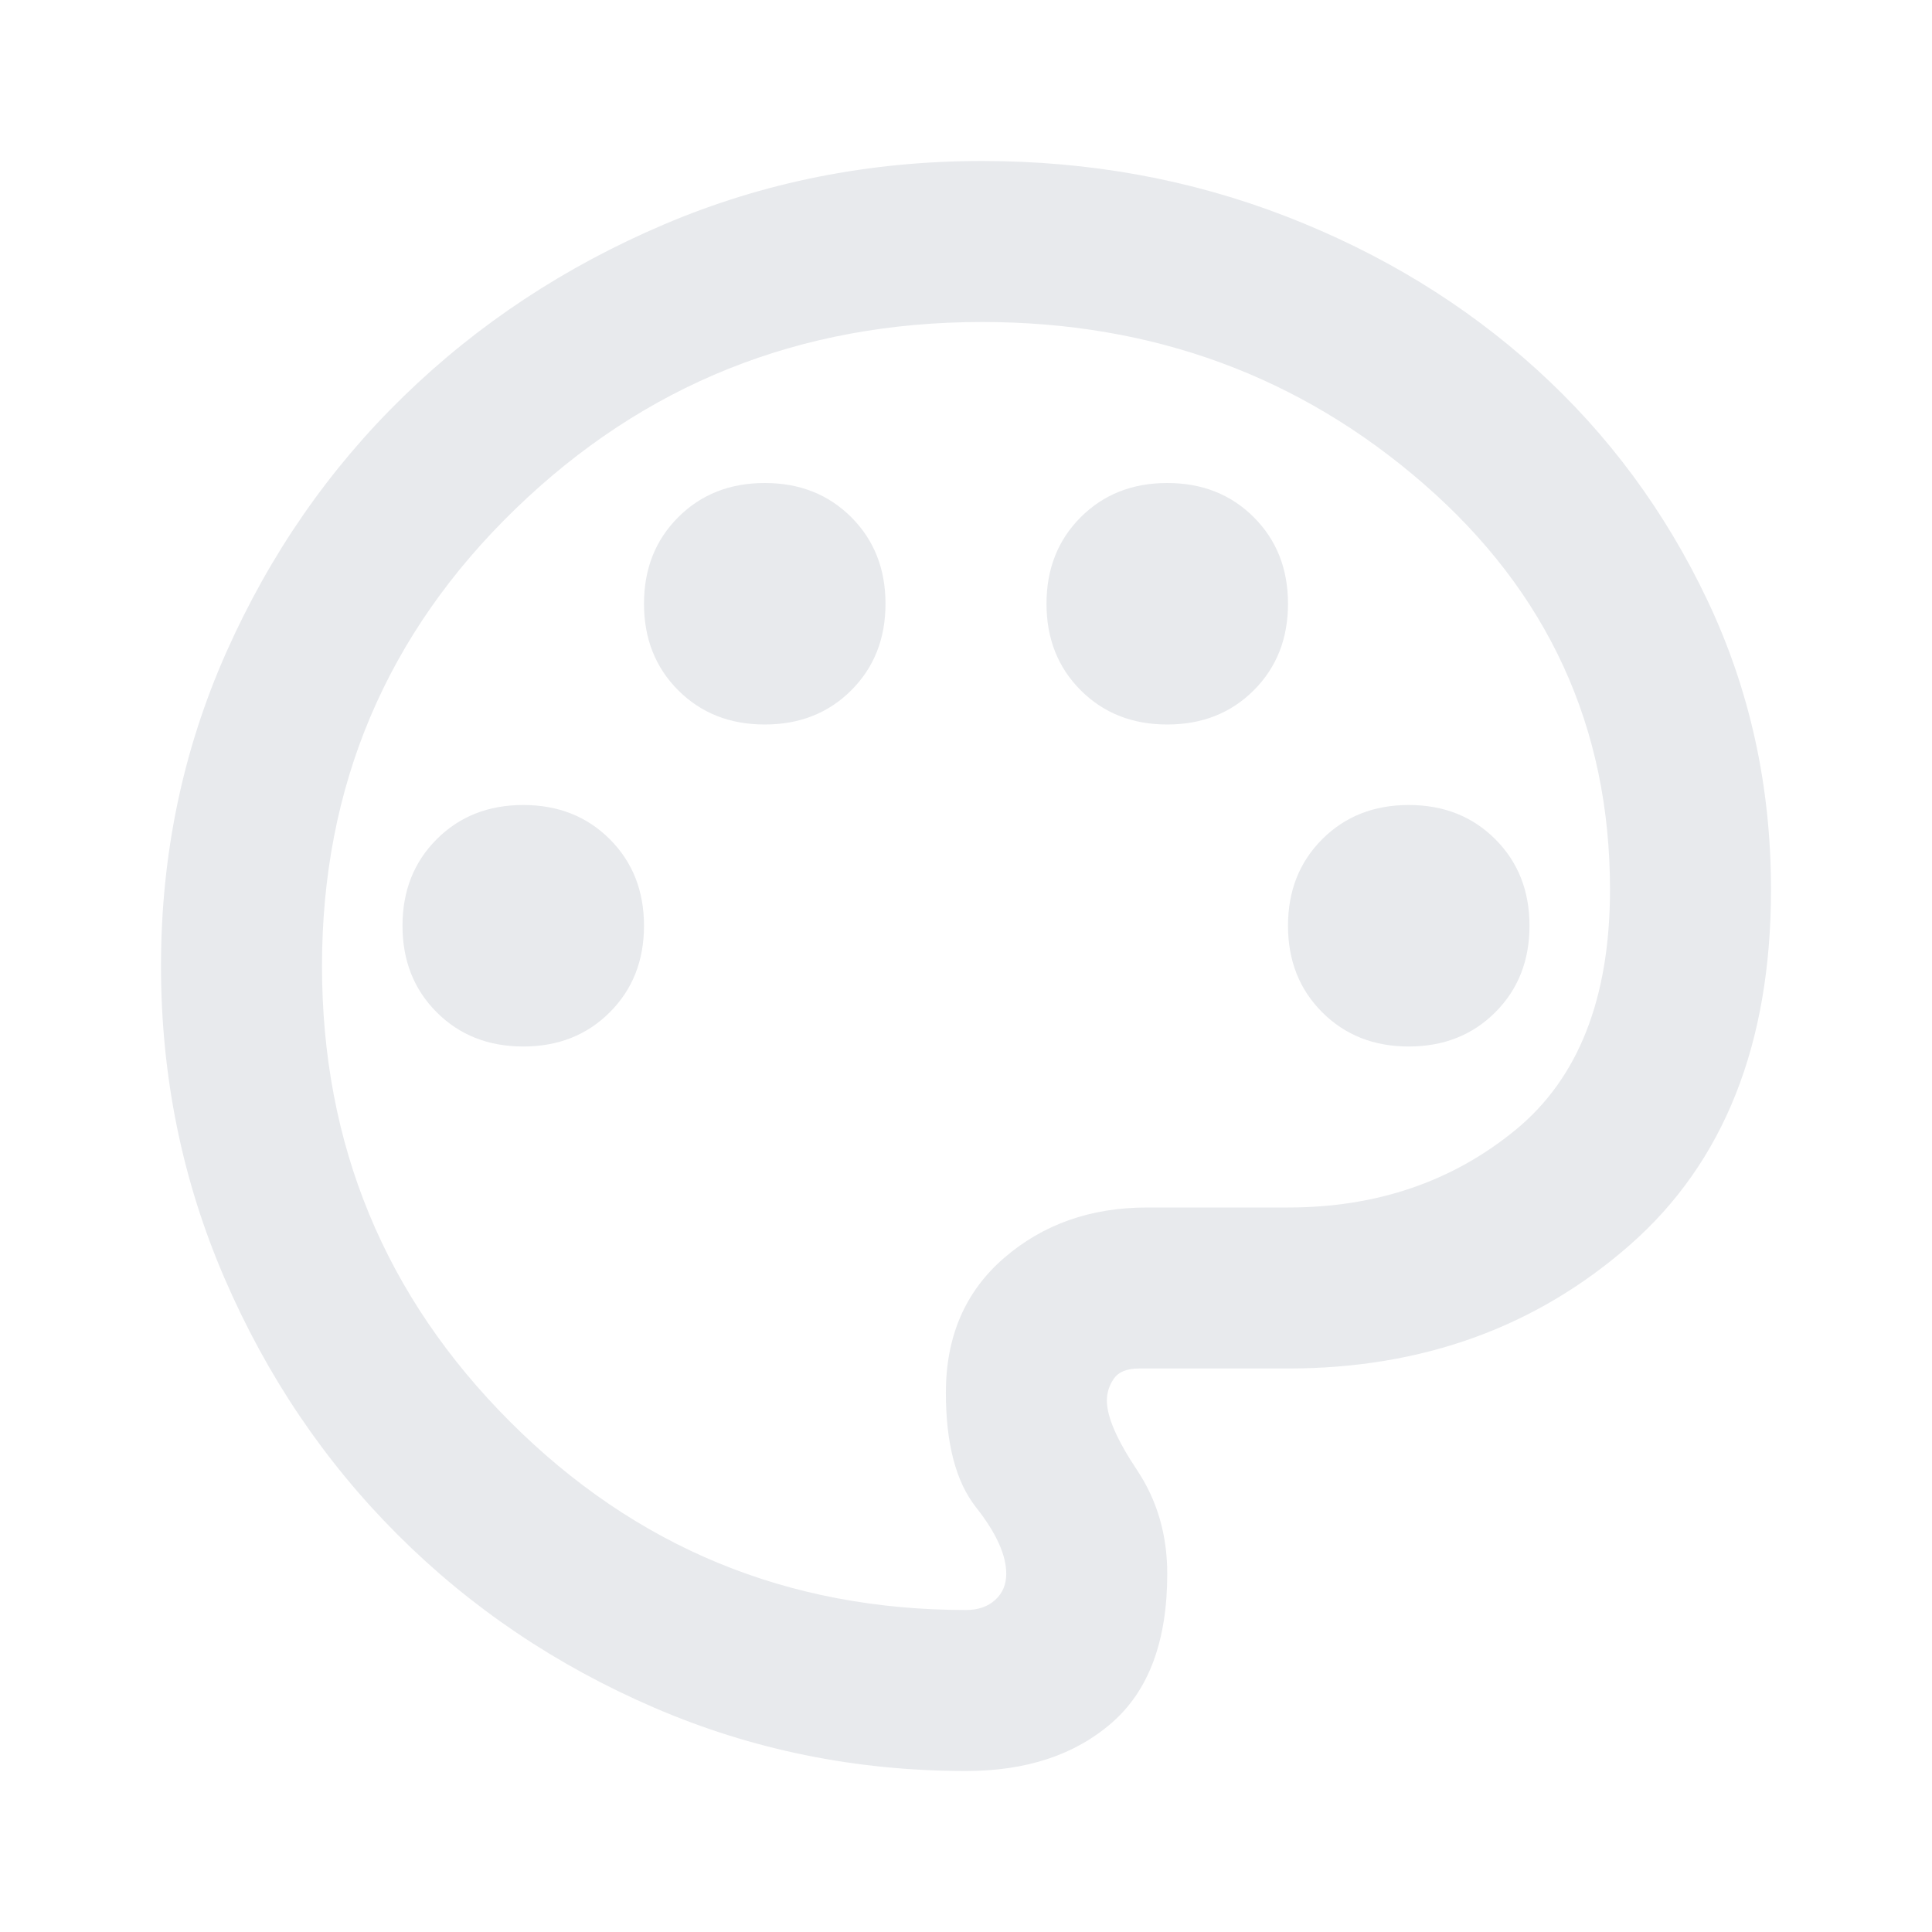
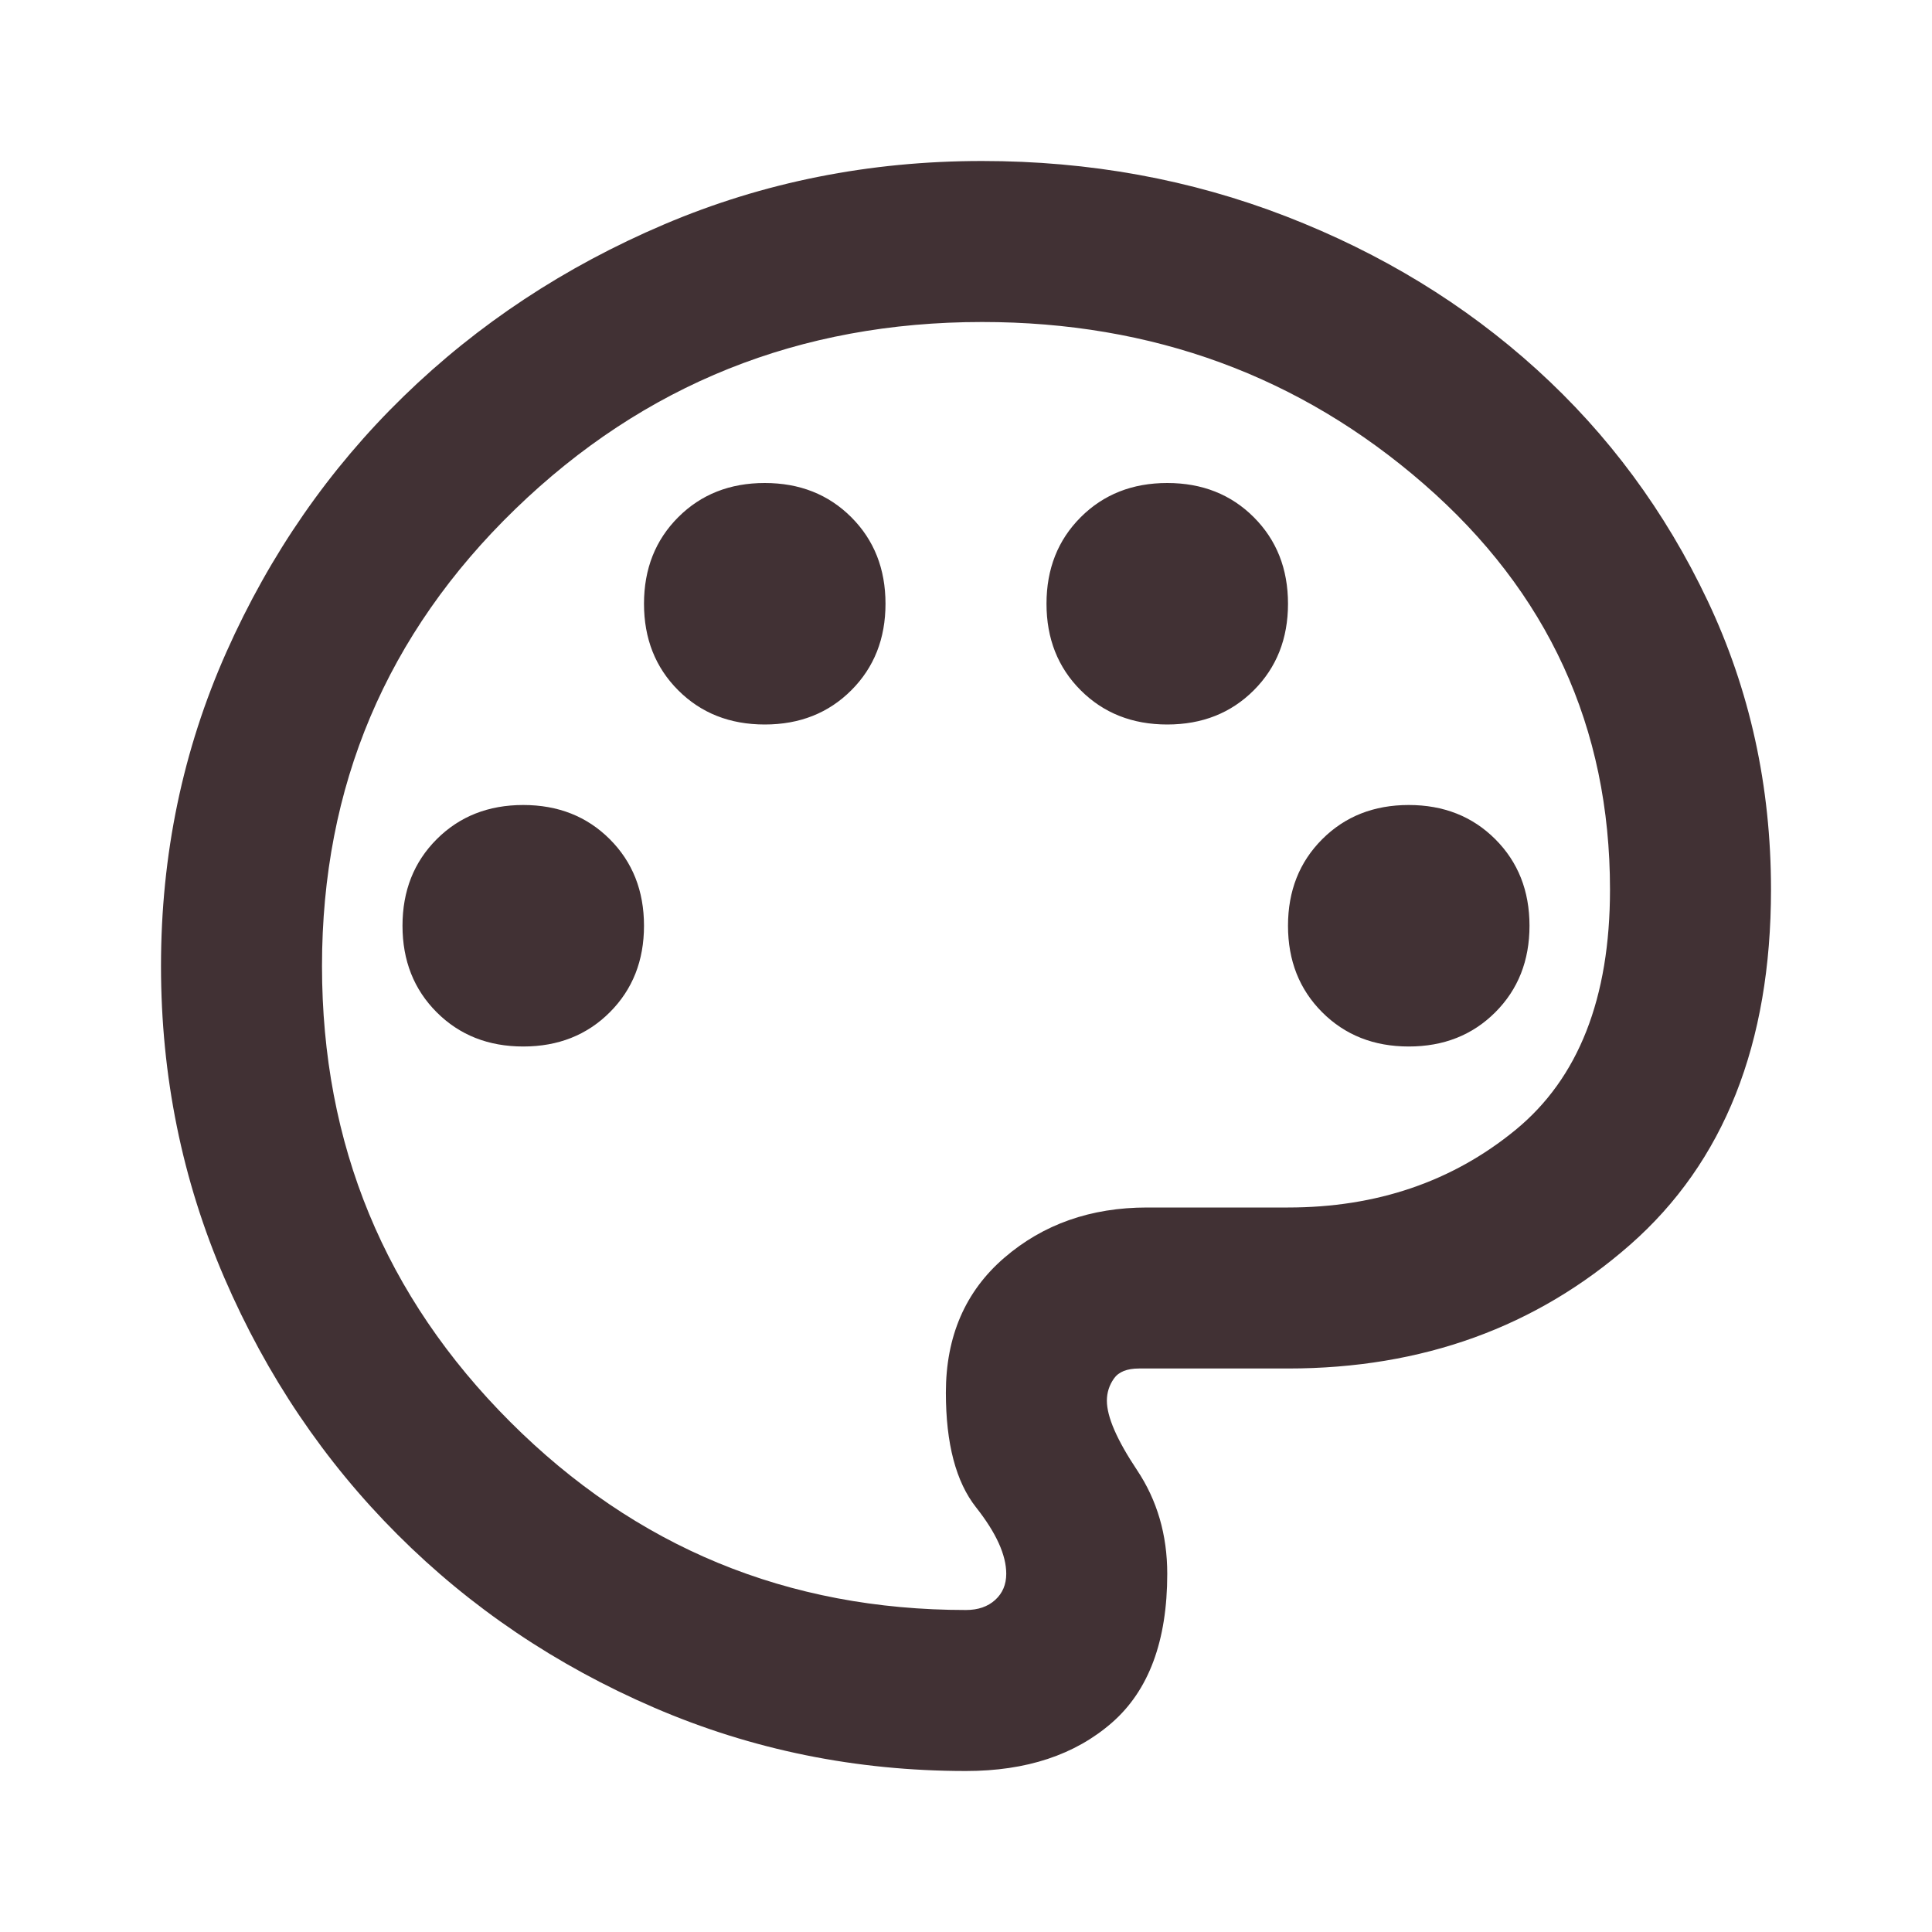
- <svg xmlns="http://www.w3.org/2000/svg" height="24px" viewBox="0 -960 960 960" width="24px" fill="#e8eaed">
+ <svg xmlns="http://www.w3.org/2000/svg" height="24px" viewBox="0 -960 960 960" width="24px" fill="#413134">
  <path d="M480-80q-82 0-155-31.5t-127.5-86Q143-252 111.5-325T80-480q0-83 32.5-156t88-127Q256-817 330-848.5T488-880q80 0 151 27.5t124.5 76q53.5 48.5 85 115T880-518q0 115-70 176.5T640-280h-74q-9 0-12.5 5t-3.5 11q0 12 15 34.5t15 51.5q0 50-27.5 74T480-80Zm0-400Zm-220 40q26 0 43-17t17-43q0-26-17-43t-43-17q-26 0-43 17t-17 43q0 26 17 43t43 17Zm120-160q26 0 43-17t17-43q0-26-17-43t-43-17q-26 0-43 17t-17 43q0 26 17 43t43 17Zm200 0q26 0 43-17t17-43q0-26-17-43t-43-17q-26 0-43 17t-17 43q0 26 17 43t43 17Zm120 160q26 0 43-17t17-43q0-26-17-43t-43-17q-26 0-43 17t-17 43q0 26 17 43t43 17ZM480-160q9 0 14.5-5t5.5-13q0-14-15-33t-15-57q0-42 29-67t71-25h70q66 0 113-38.5T800-518q0-121-92.5-201.5T488-800q-136 0-232 93t-96 227q0 133 93.5 226.5T480-160Z" />
</svg>
